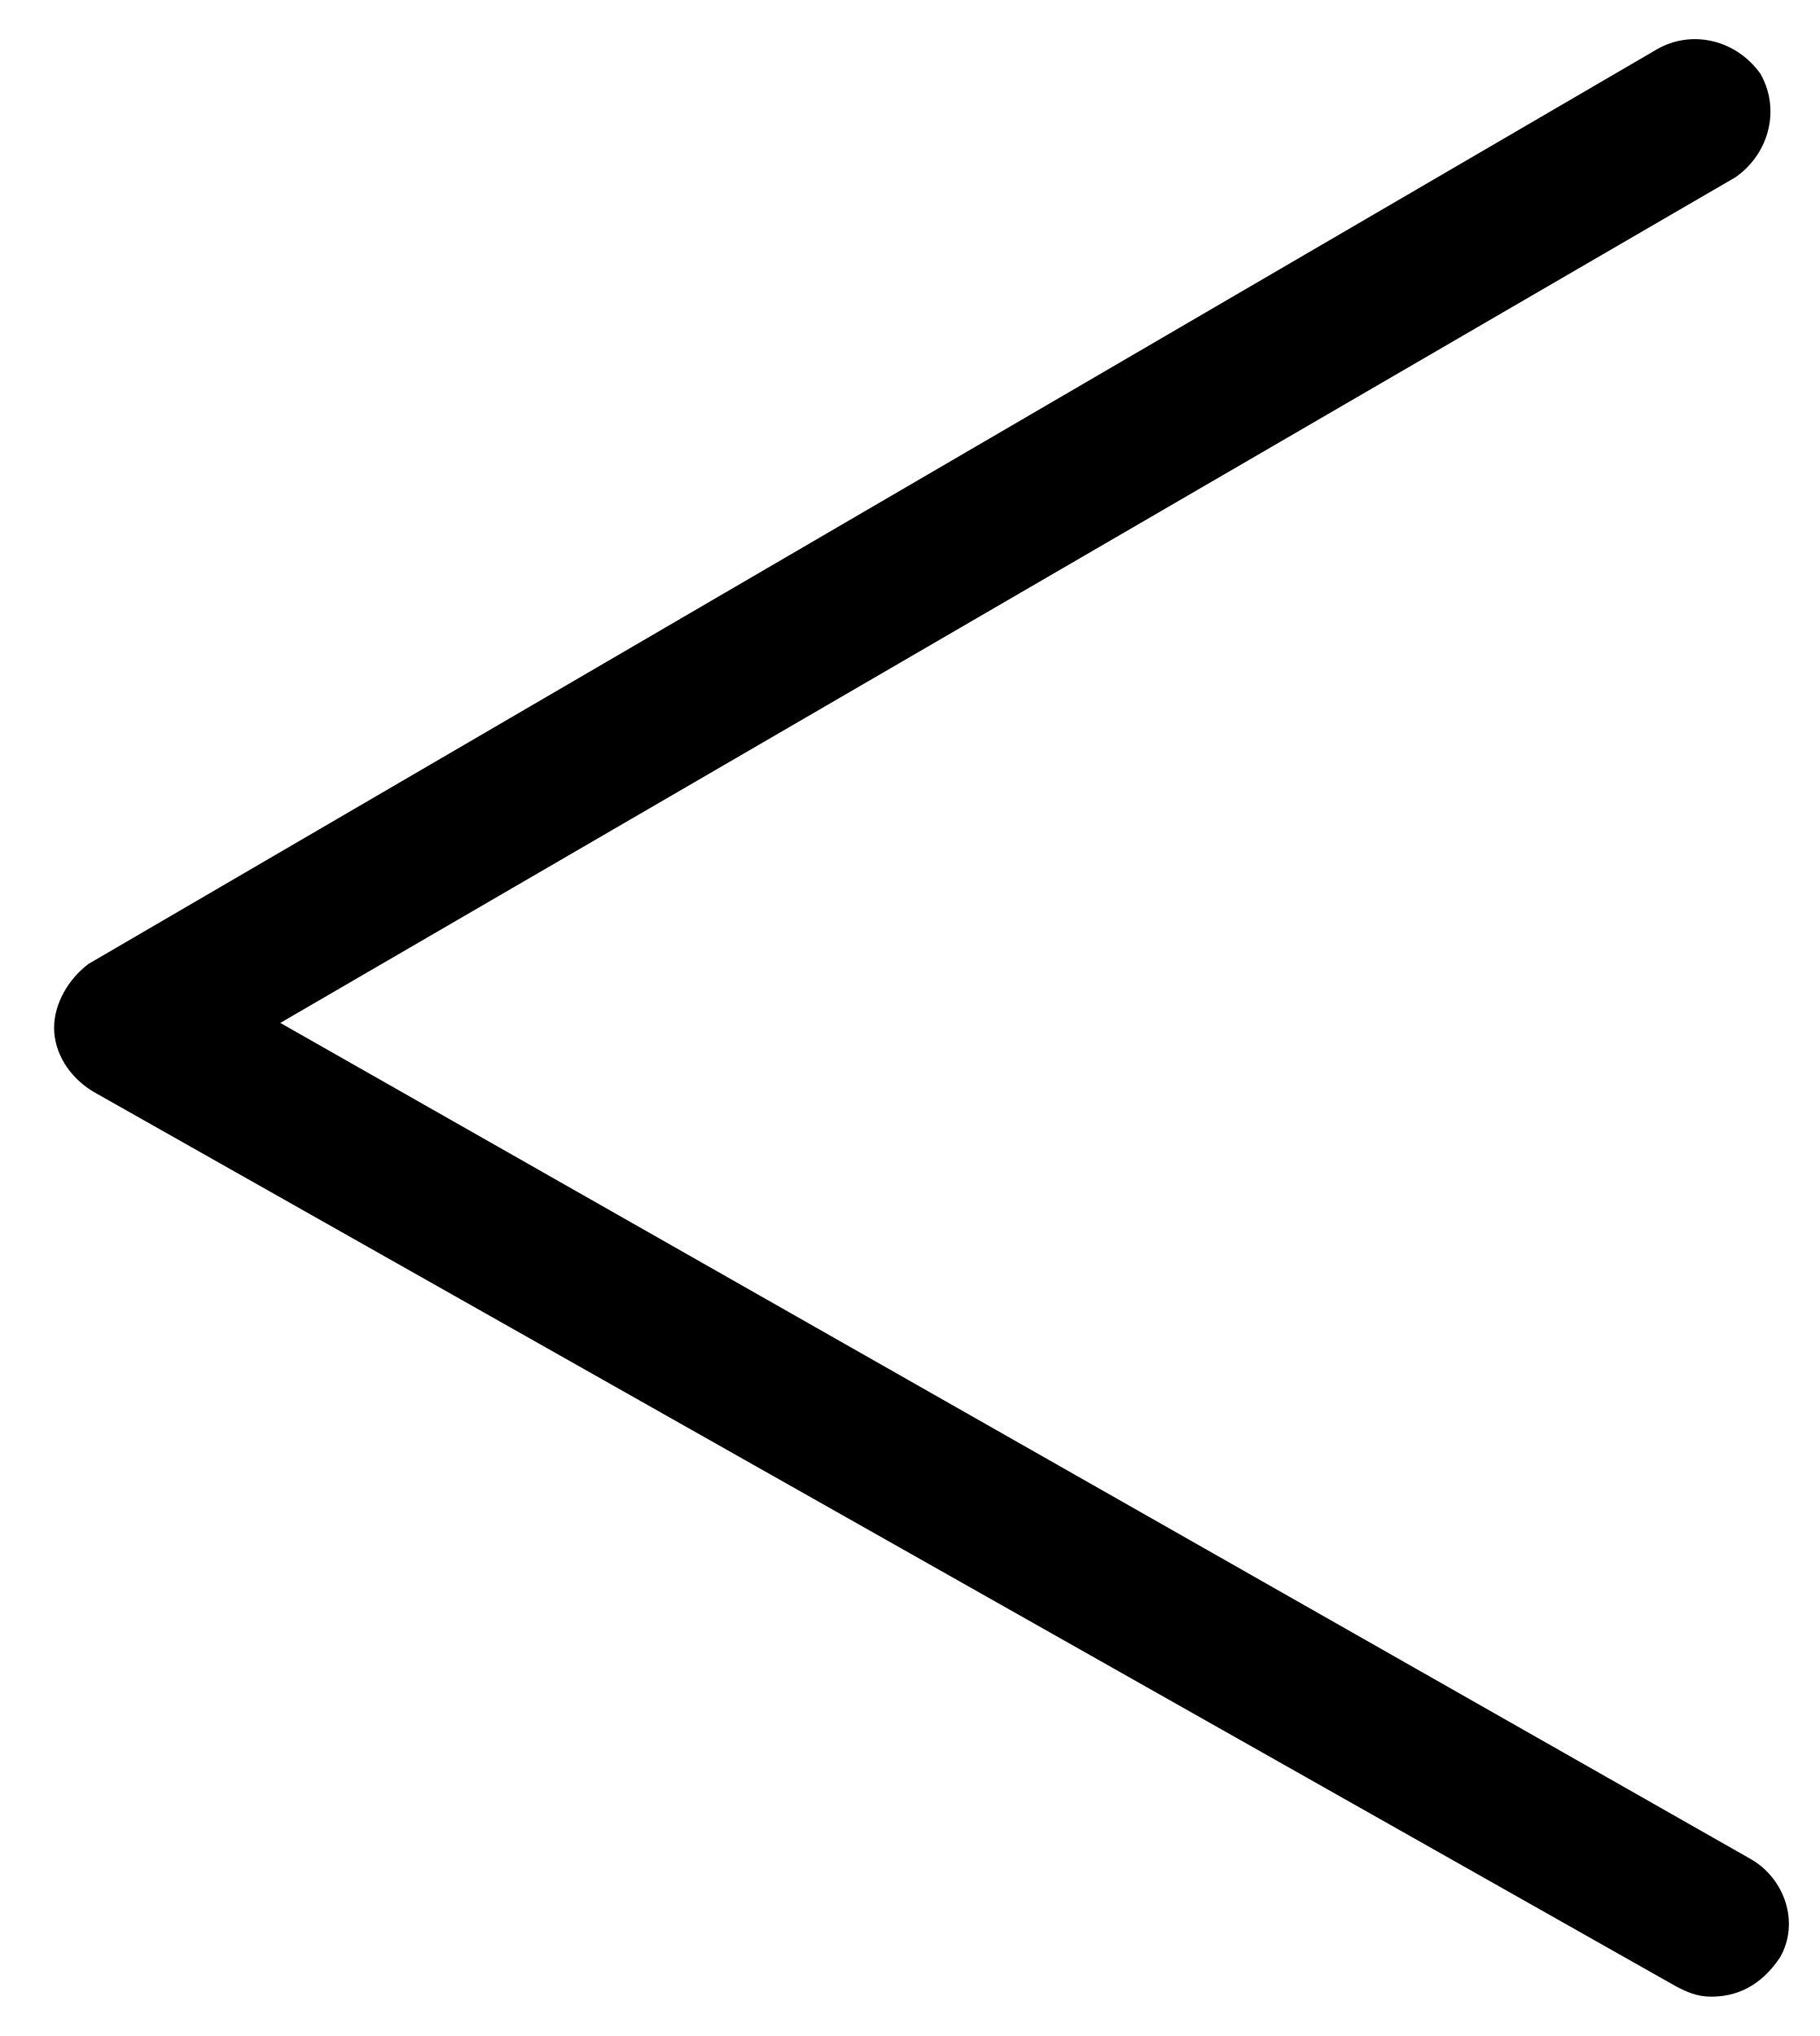
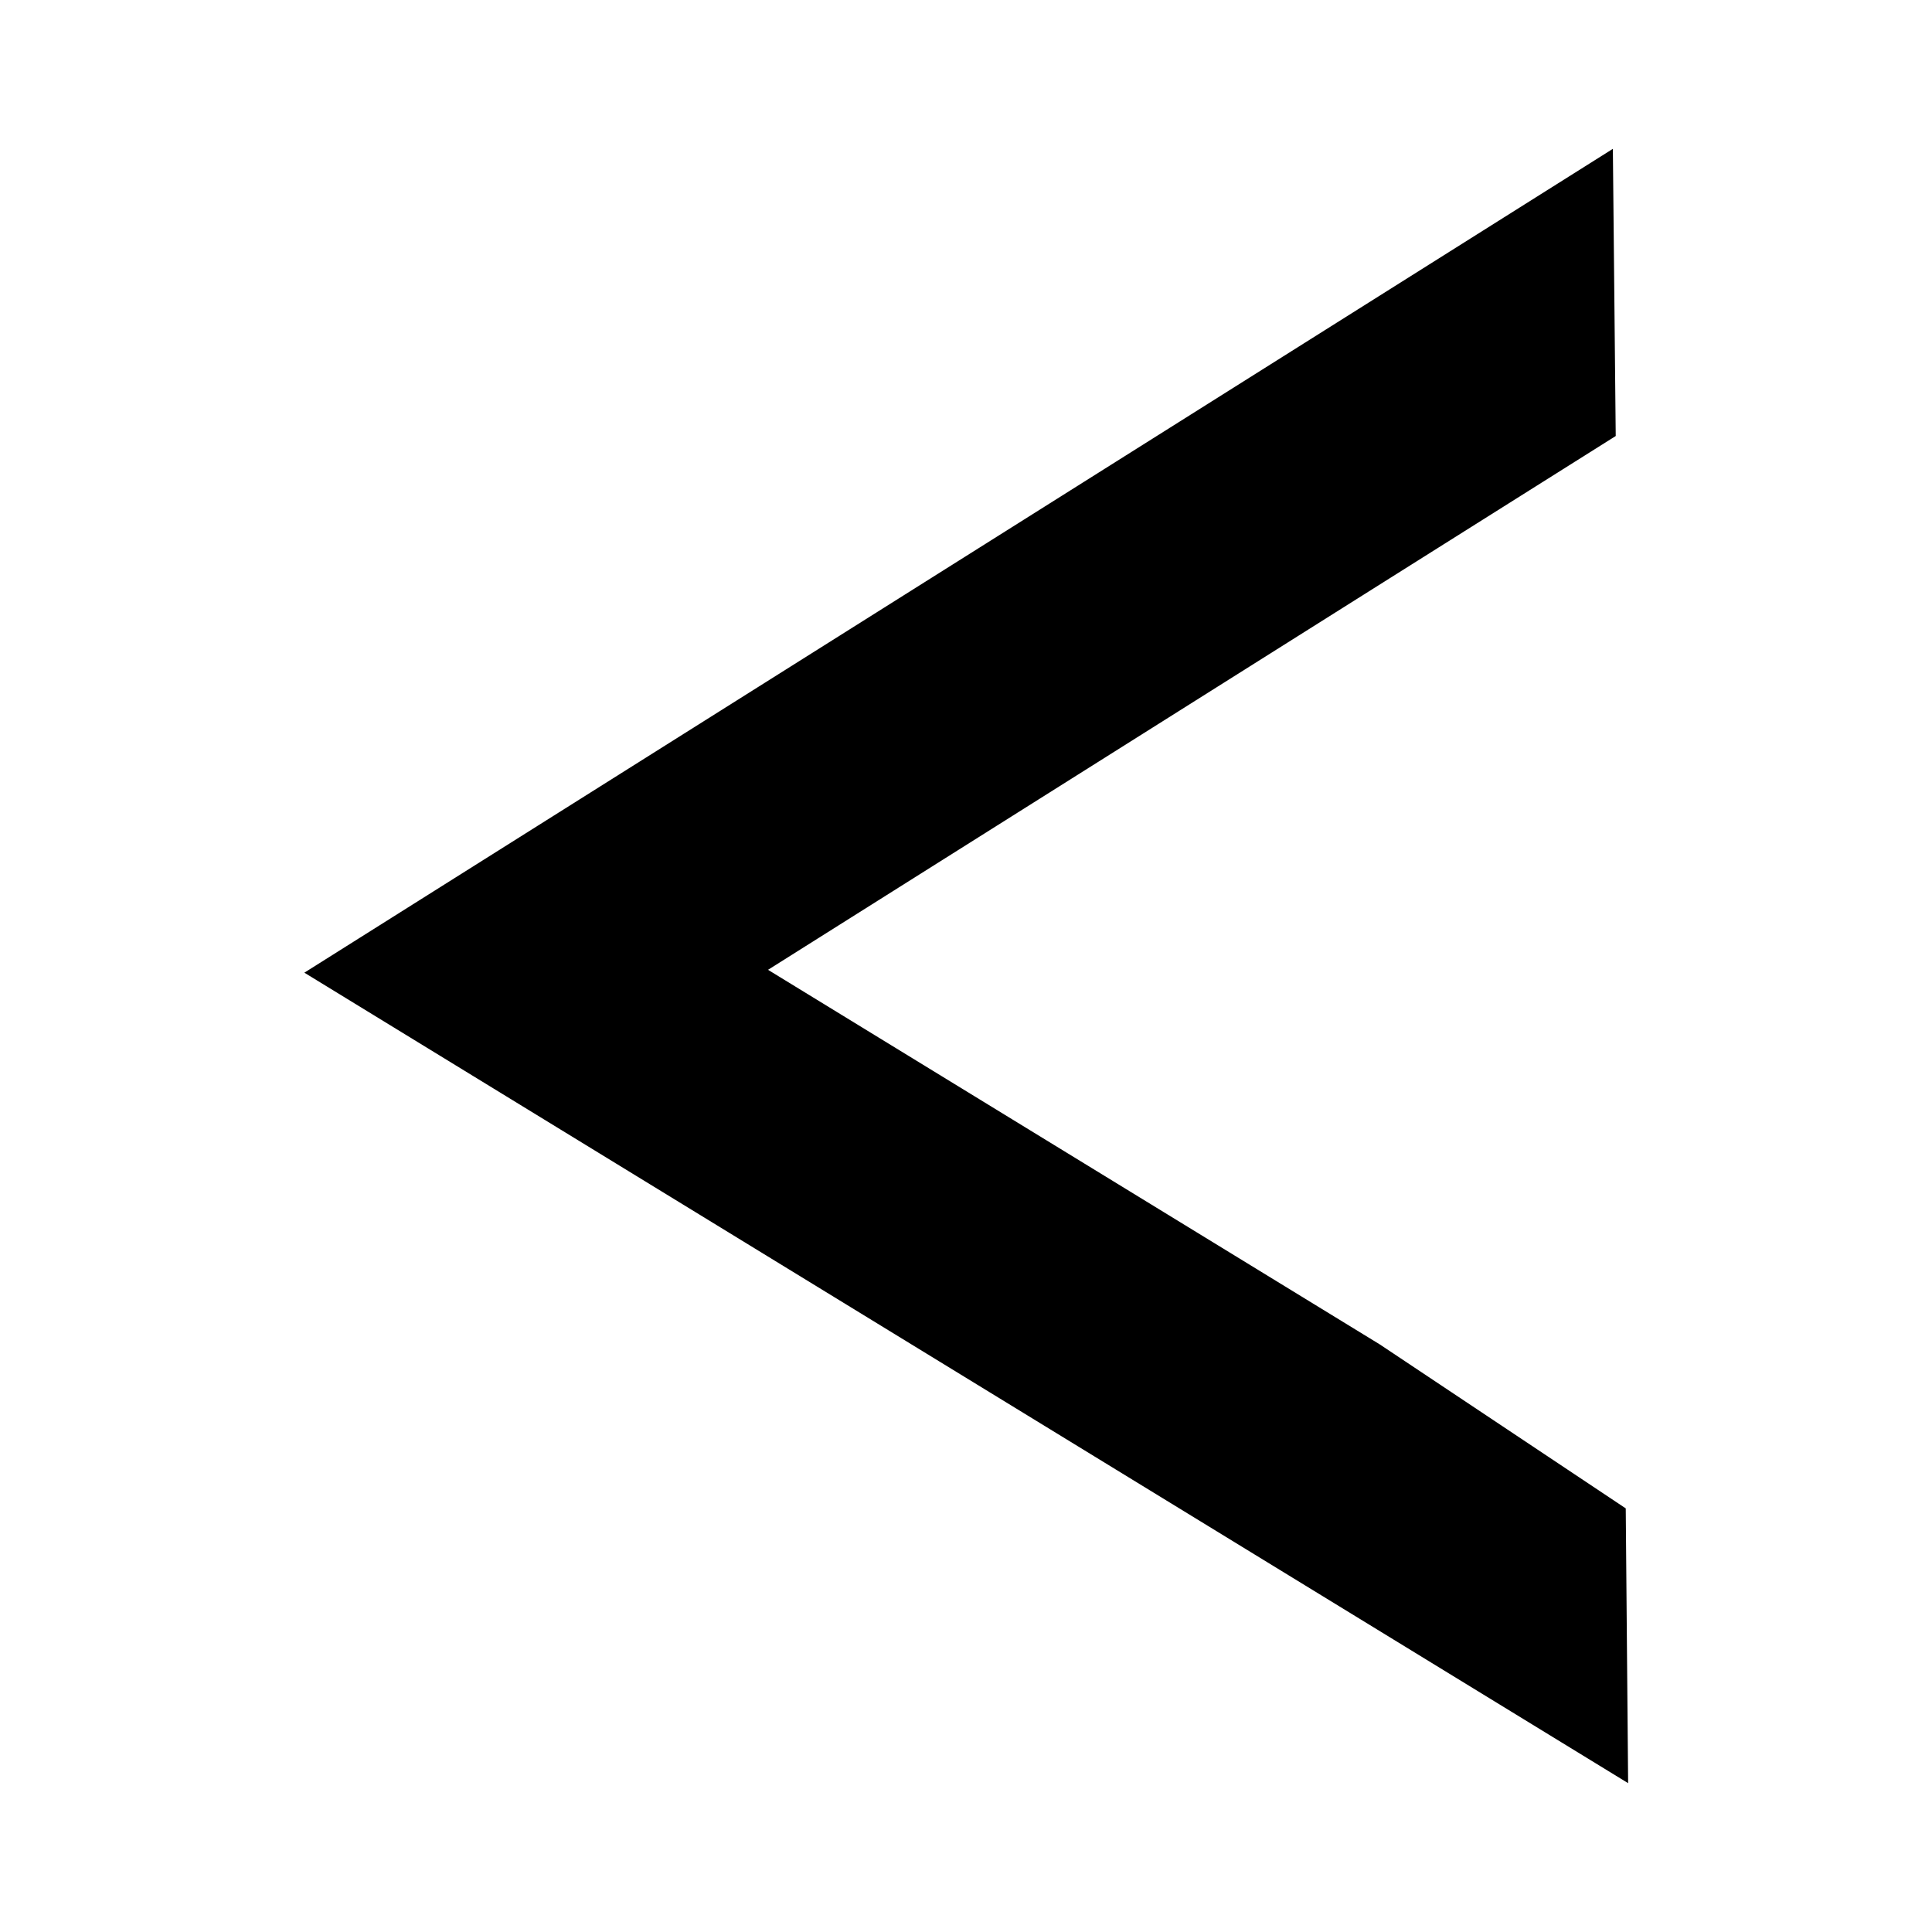
- <svg xmlns="http://www.w3.org/2000/svg" version="1.1" id="Layer_1" x="0px" y="0px" viewBox="0 0 37 41.4" style="enable-background:new 0 0 37 41.4;" xml:space="preserve">
-   <g id="Layer_4">
-     <g>
-       <path d="M34.8,40.6c-0.3,0-0.5-0.1-0.7-0.2L1.9,22.2c-0.5-0.3-0.8-0.8-0.8-1.3s0.3-1,0.7-1.3L33.7,1c0.7-0.4,1.6-0.2,2.1,0.5    c0.4,0.7,0.2,1.6-0.5,2.1L5.7,20.8l29.9,17c0.7,0.4,1,1.3,0.6,2C35.8,40.4,35.3,40.6,34.8,40.6z" />
-     </g>
+ <svg xmlns="http://www.w3.org/2000/svg" viewBox="0 0 40.5 40.5">
+   <g id="Layer_7" data-name="Layer 7">
+     <polygon points="6.38 20.39 33.81 3.12 33.87 9.14 28.77 12.35 16.1 20.33 28.92 28.18 34.08 31.62 34.13 37.38 6.38 20.39" />
  </g>
</svg>
